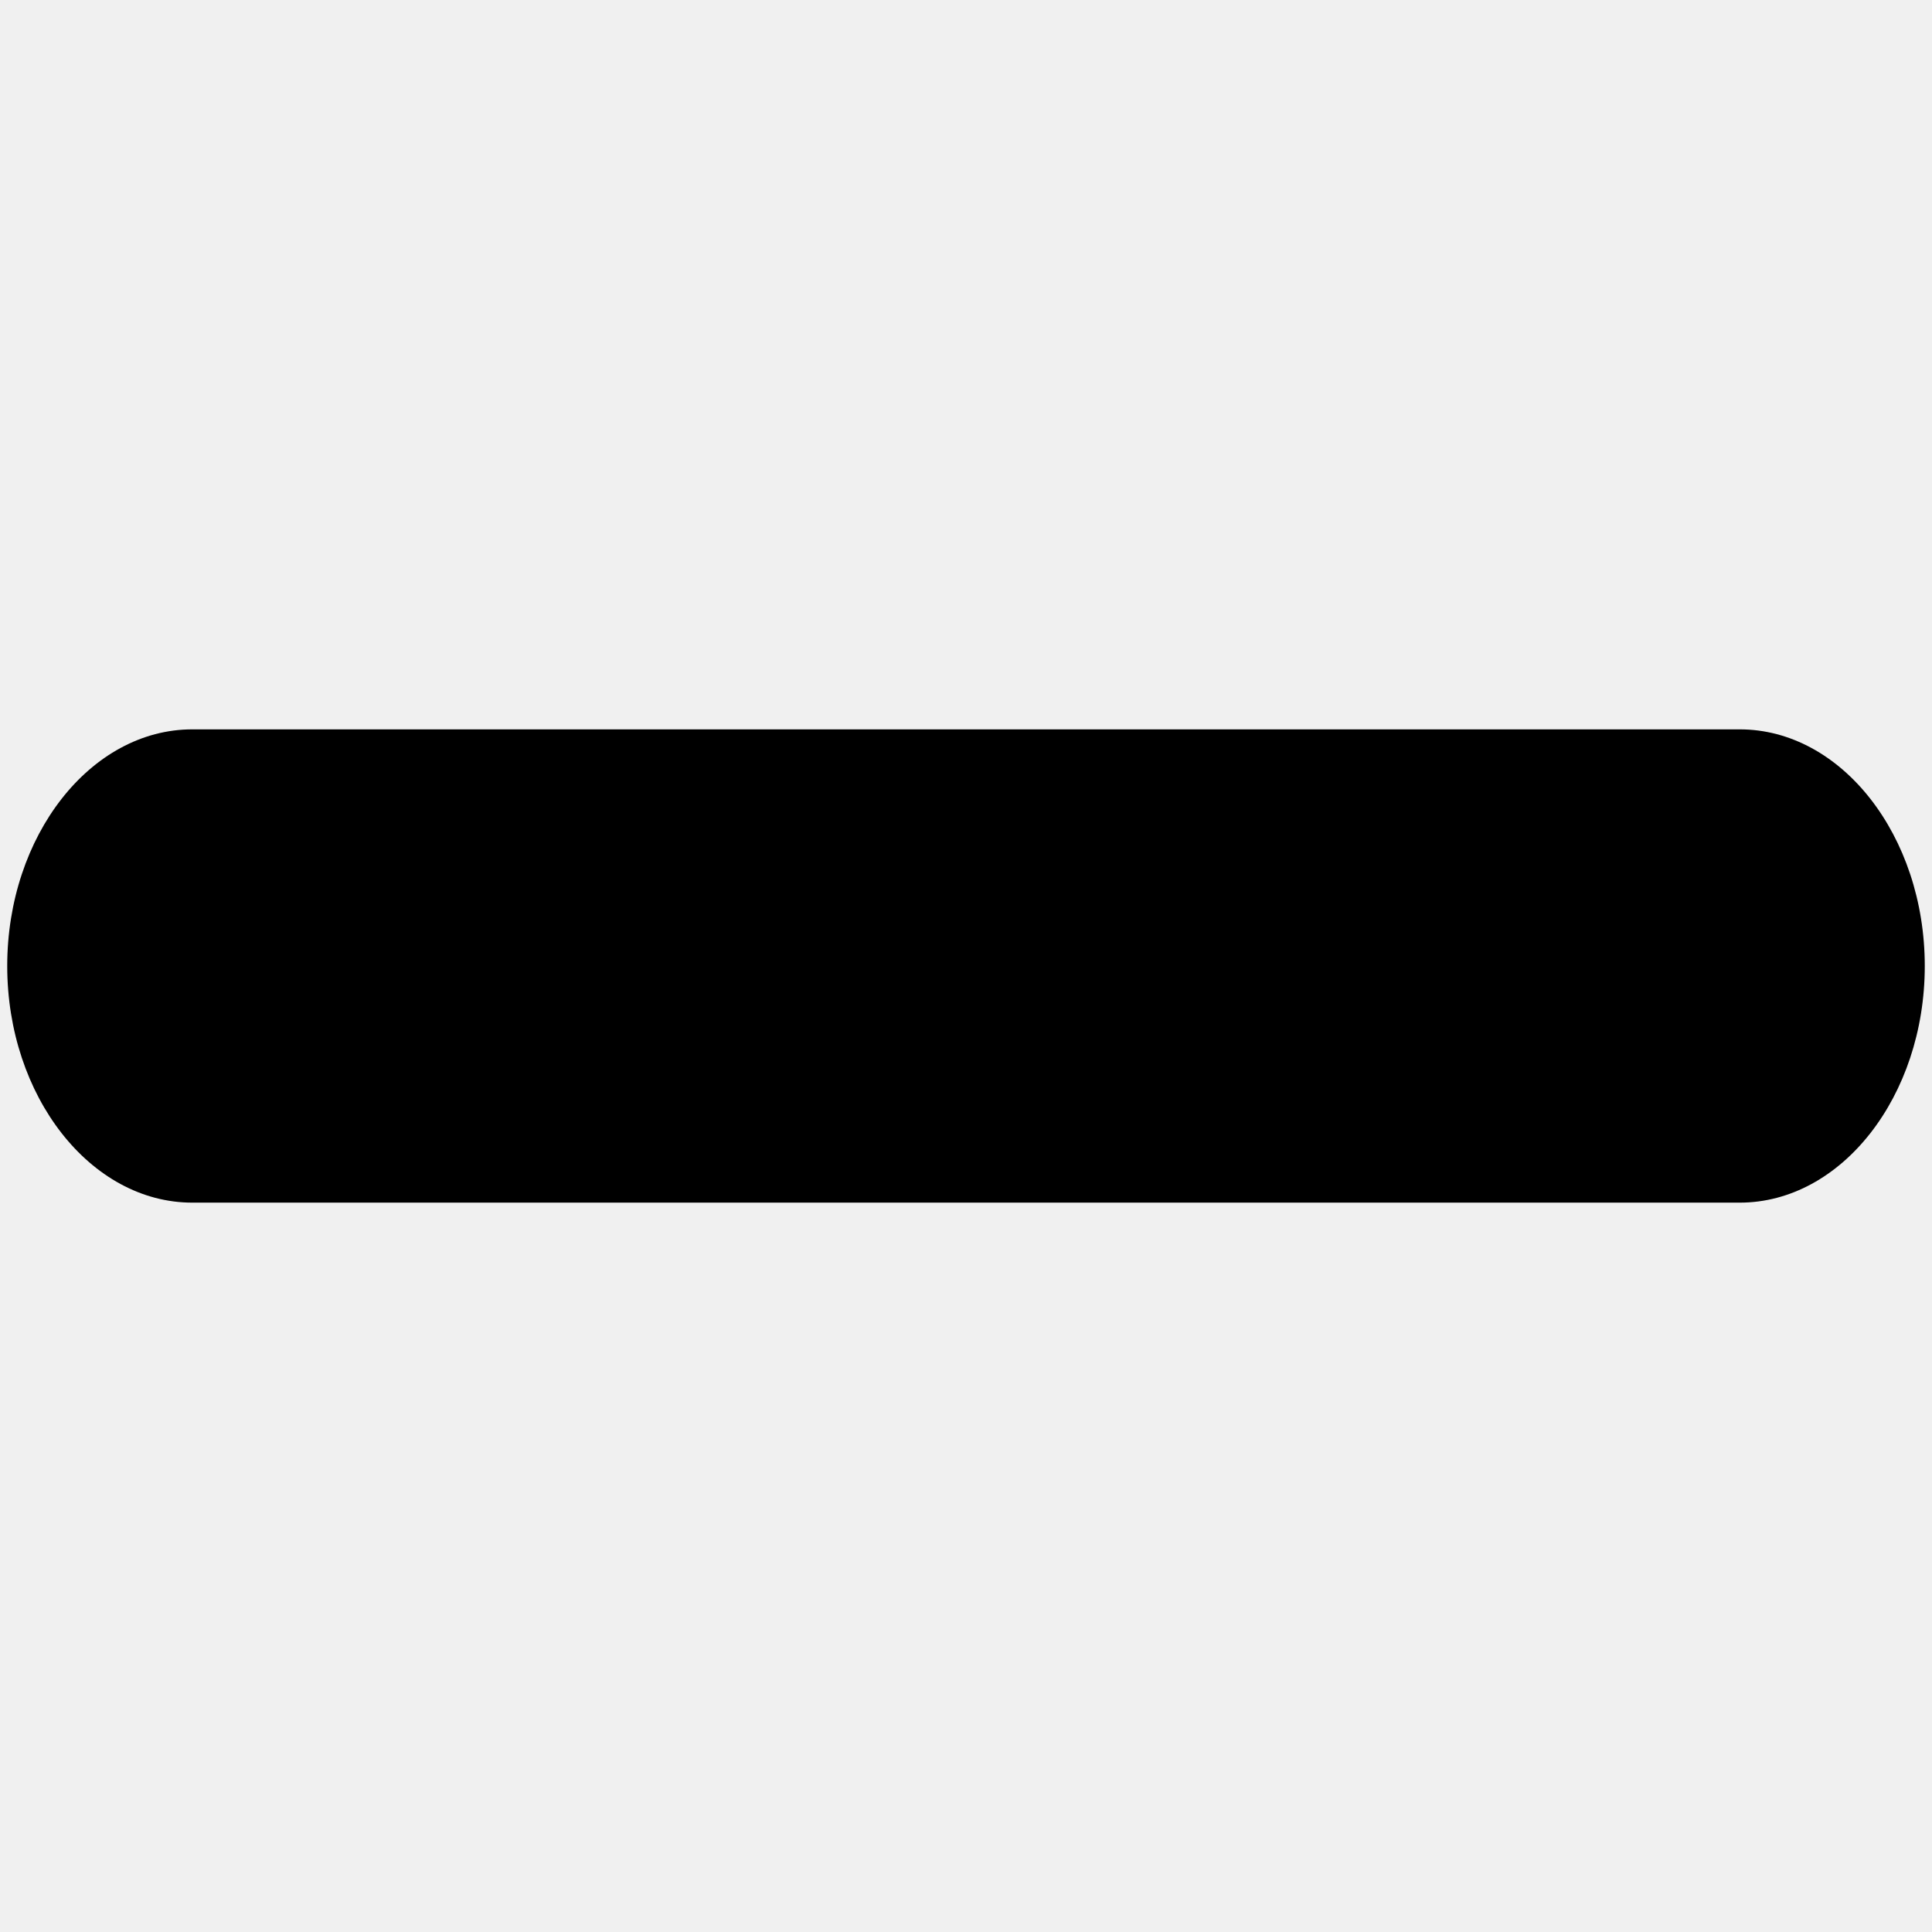
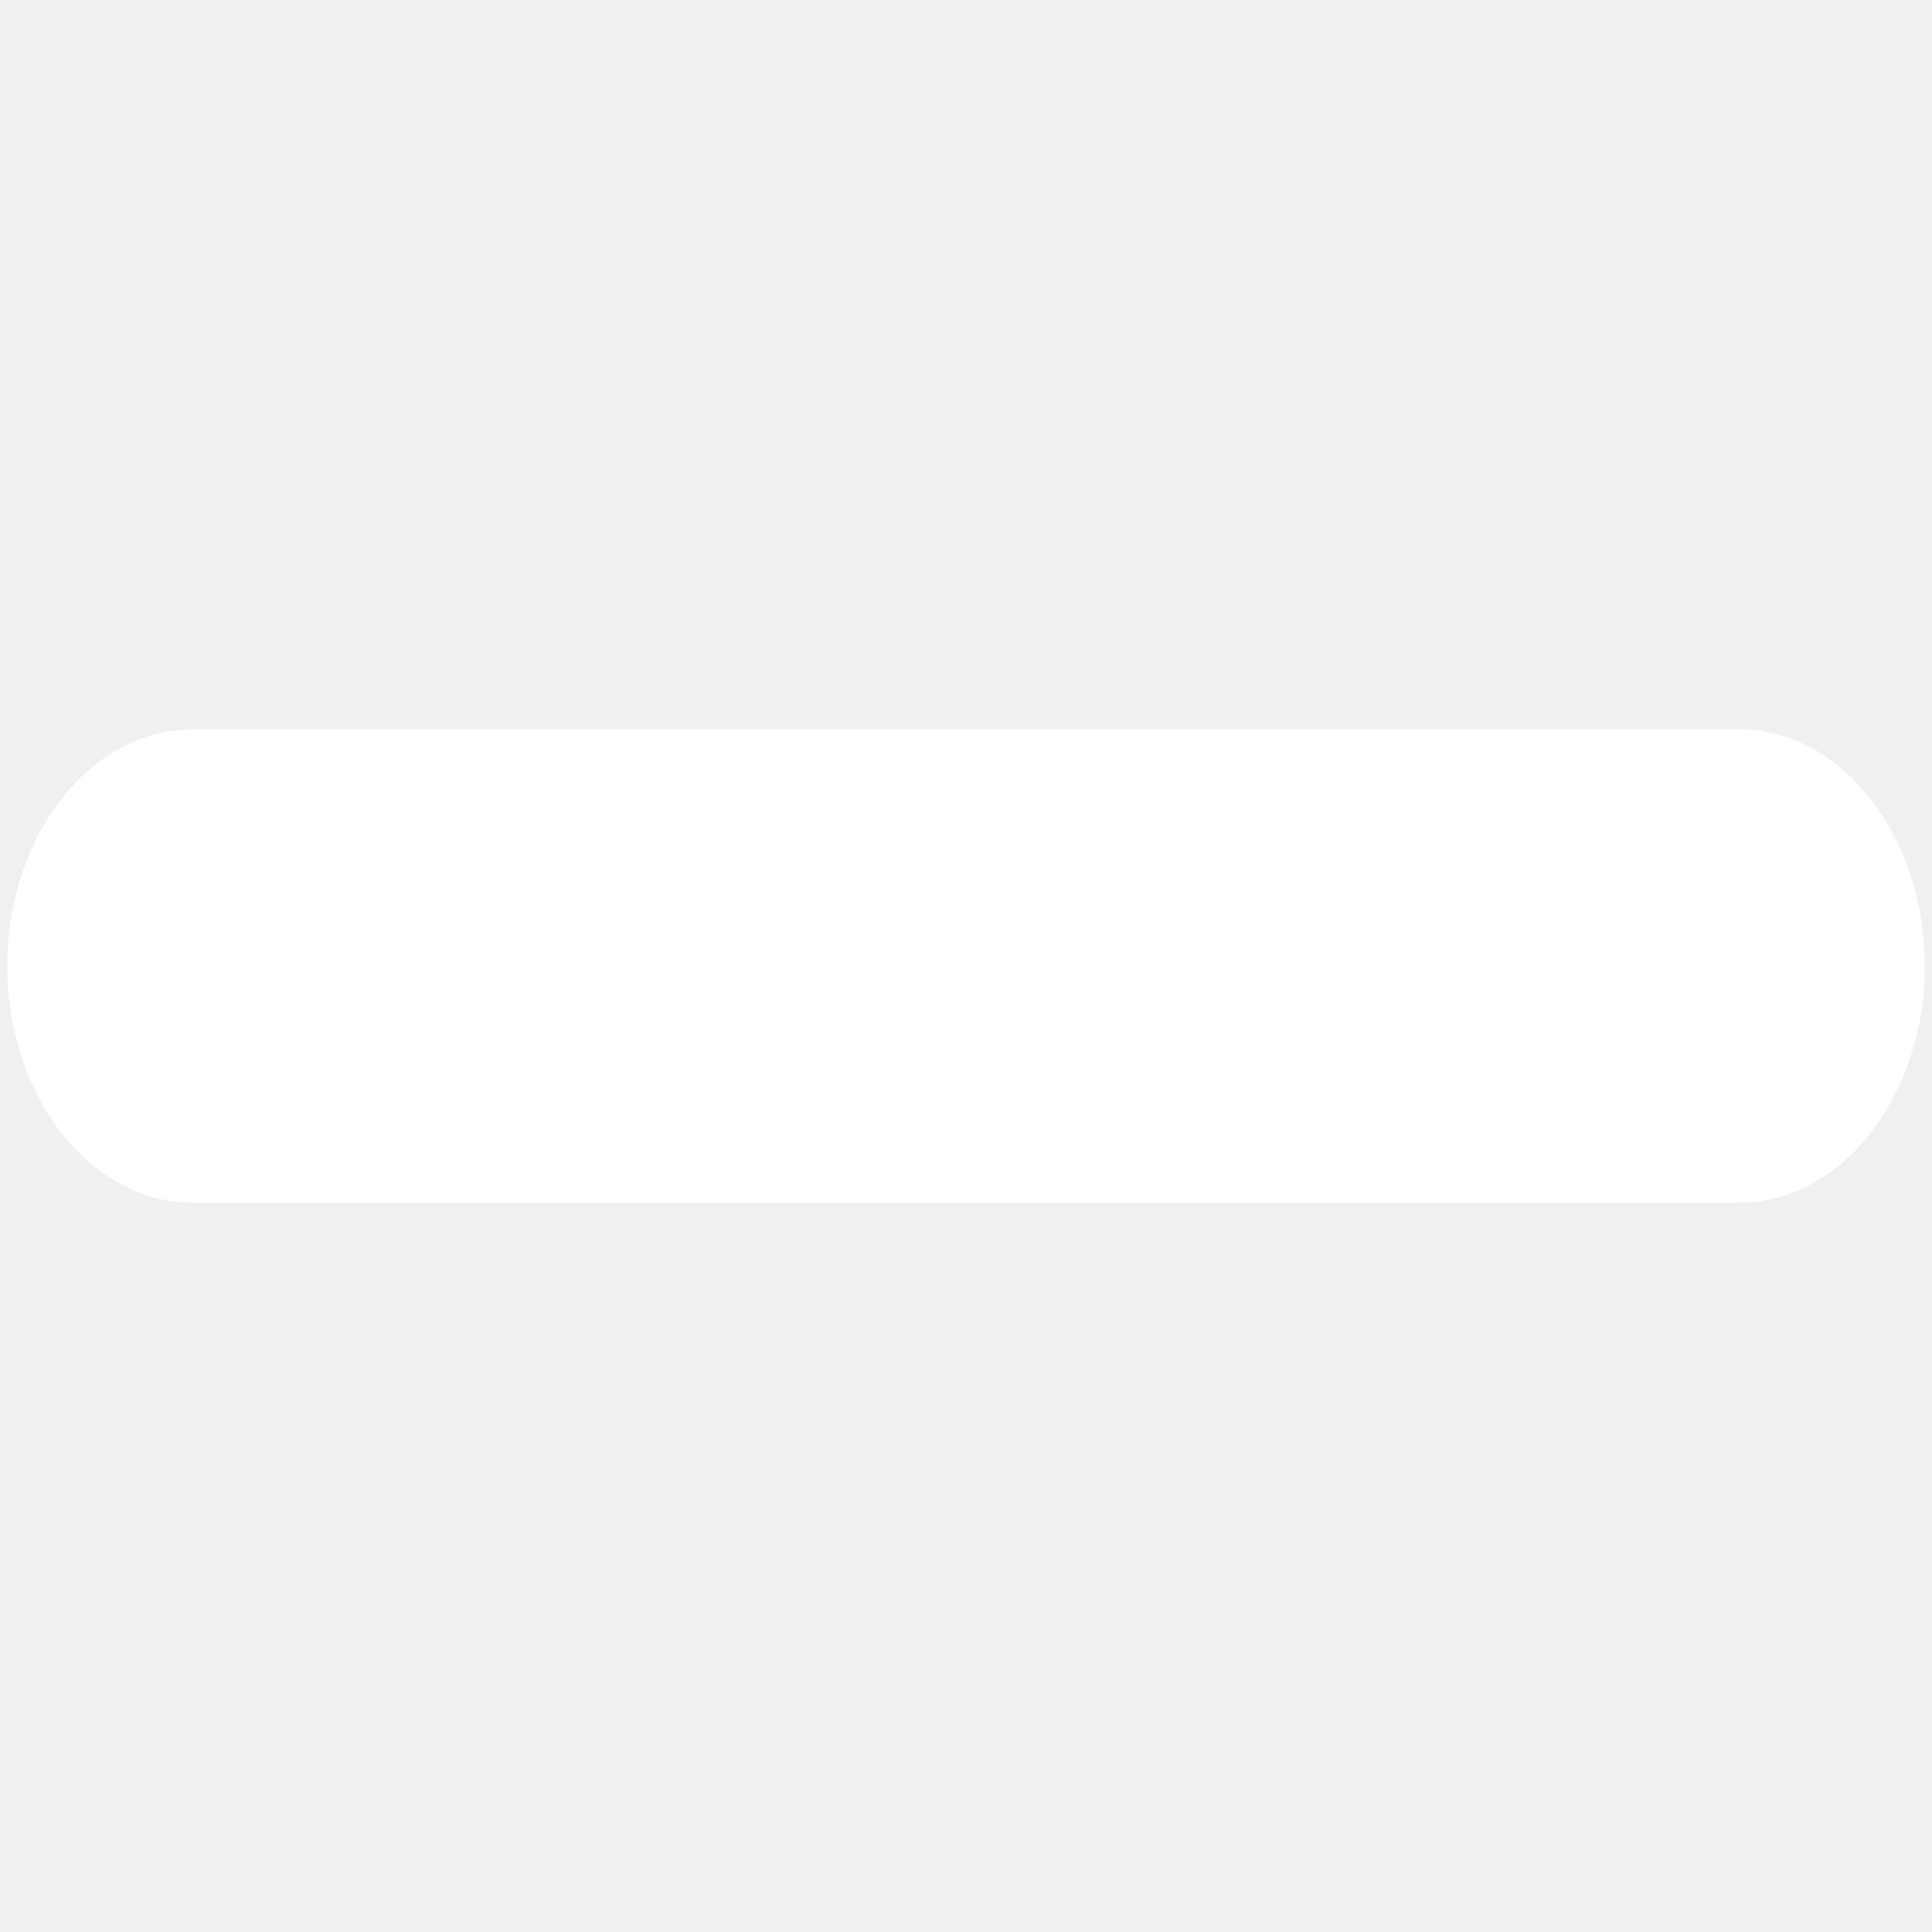
- <svg xmlns="http://www.w3.org/2000/svg" id="a" data-name="Layer 1" width="540" height="540" viewBox="0 0 540 540">
-   <path d="M486.252,336.142H53.748c-28.451,0-51.729-29.763-51.729-66.142s23.279-66.142,51.729-66.142h432.504c28.451,0,51.729,29.763,51.729,66.142s-23.279,66.142-51.729,66.142" />
+ <svg xmlns="http://www.w3.org/2000/svg" version="1.1" id="a" x="0px" y="0px" width="540px" height="540px" viewBox="0 0 540 540" enable-background="new 0 0 540 540" xml:space="preserve">
+   <path fill="#FFFFFF" d="M486.252,336.142H53.748c-28.451,0-51.729-29.763-51.729-66.142s23.279-66.142,51.729-66.142h432.504  c28.451,0,51.729,29.763,51.729,66.142S514.702,336.142,486.252,336.142" />
</svg>
